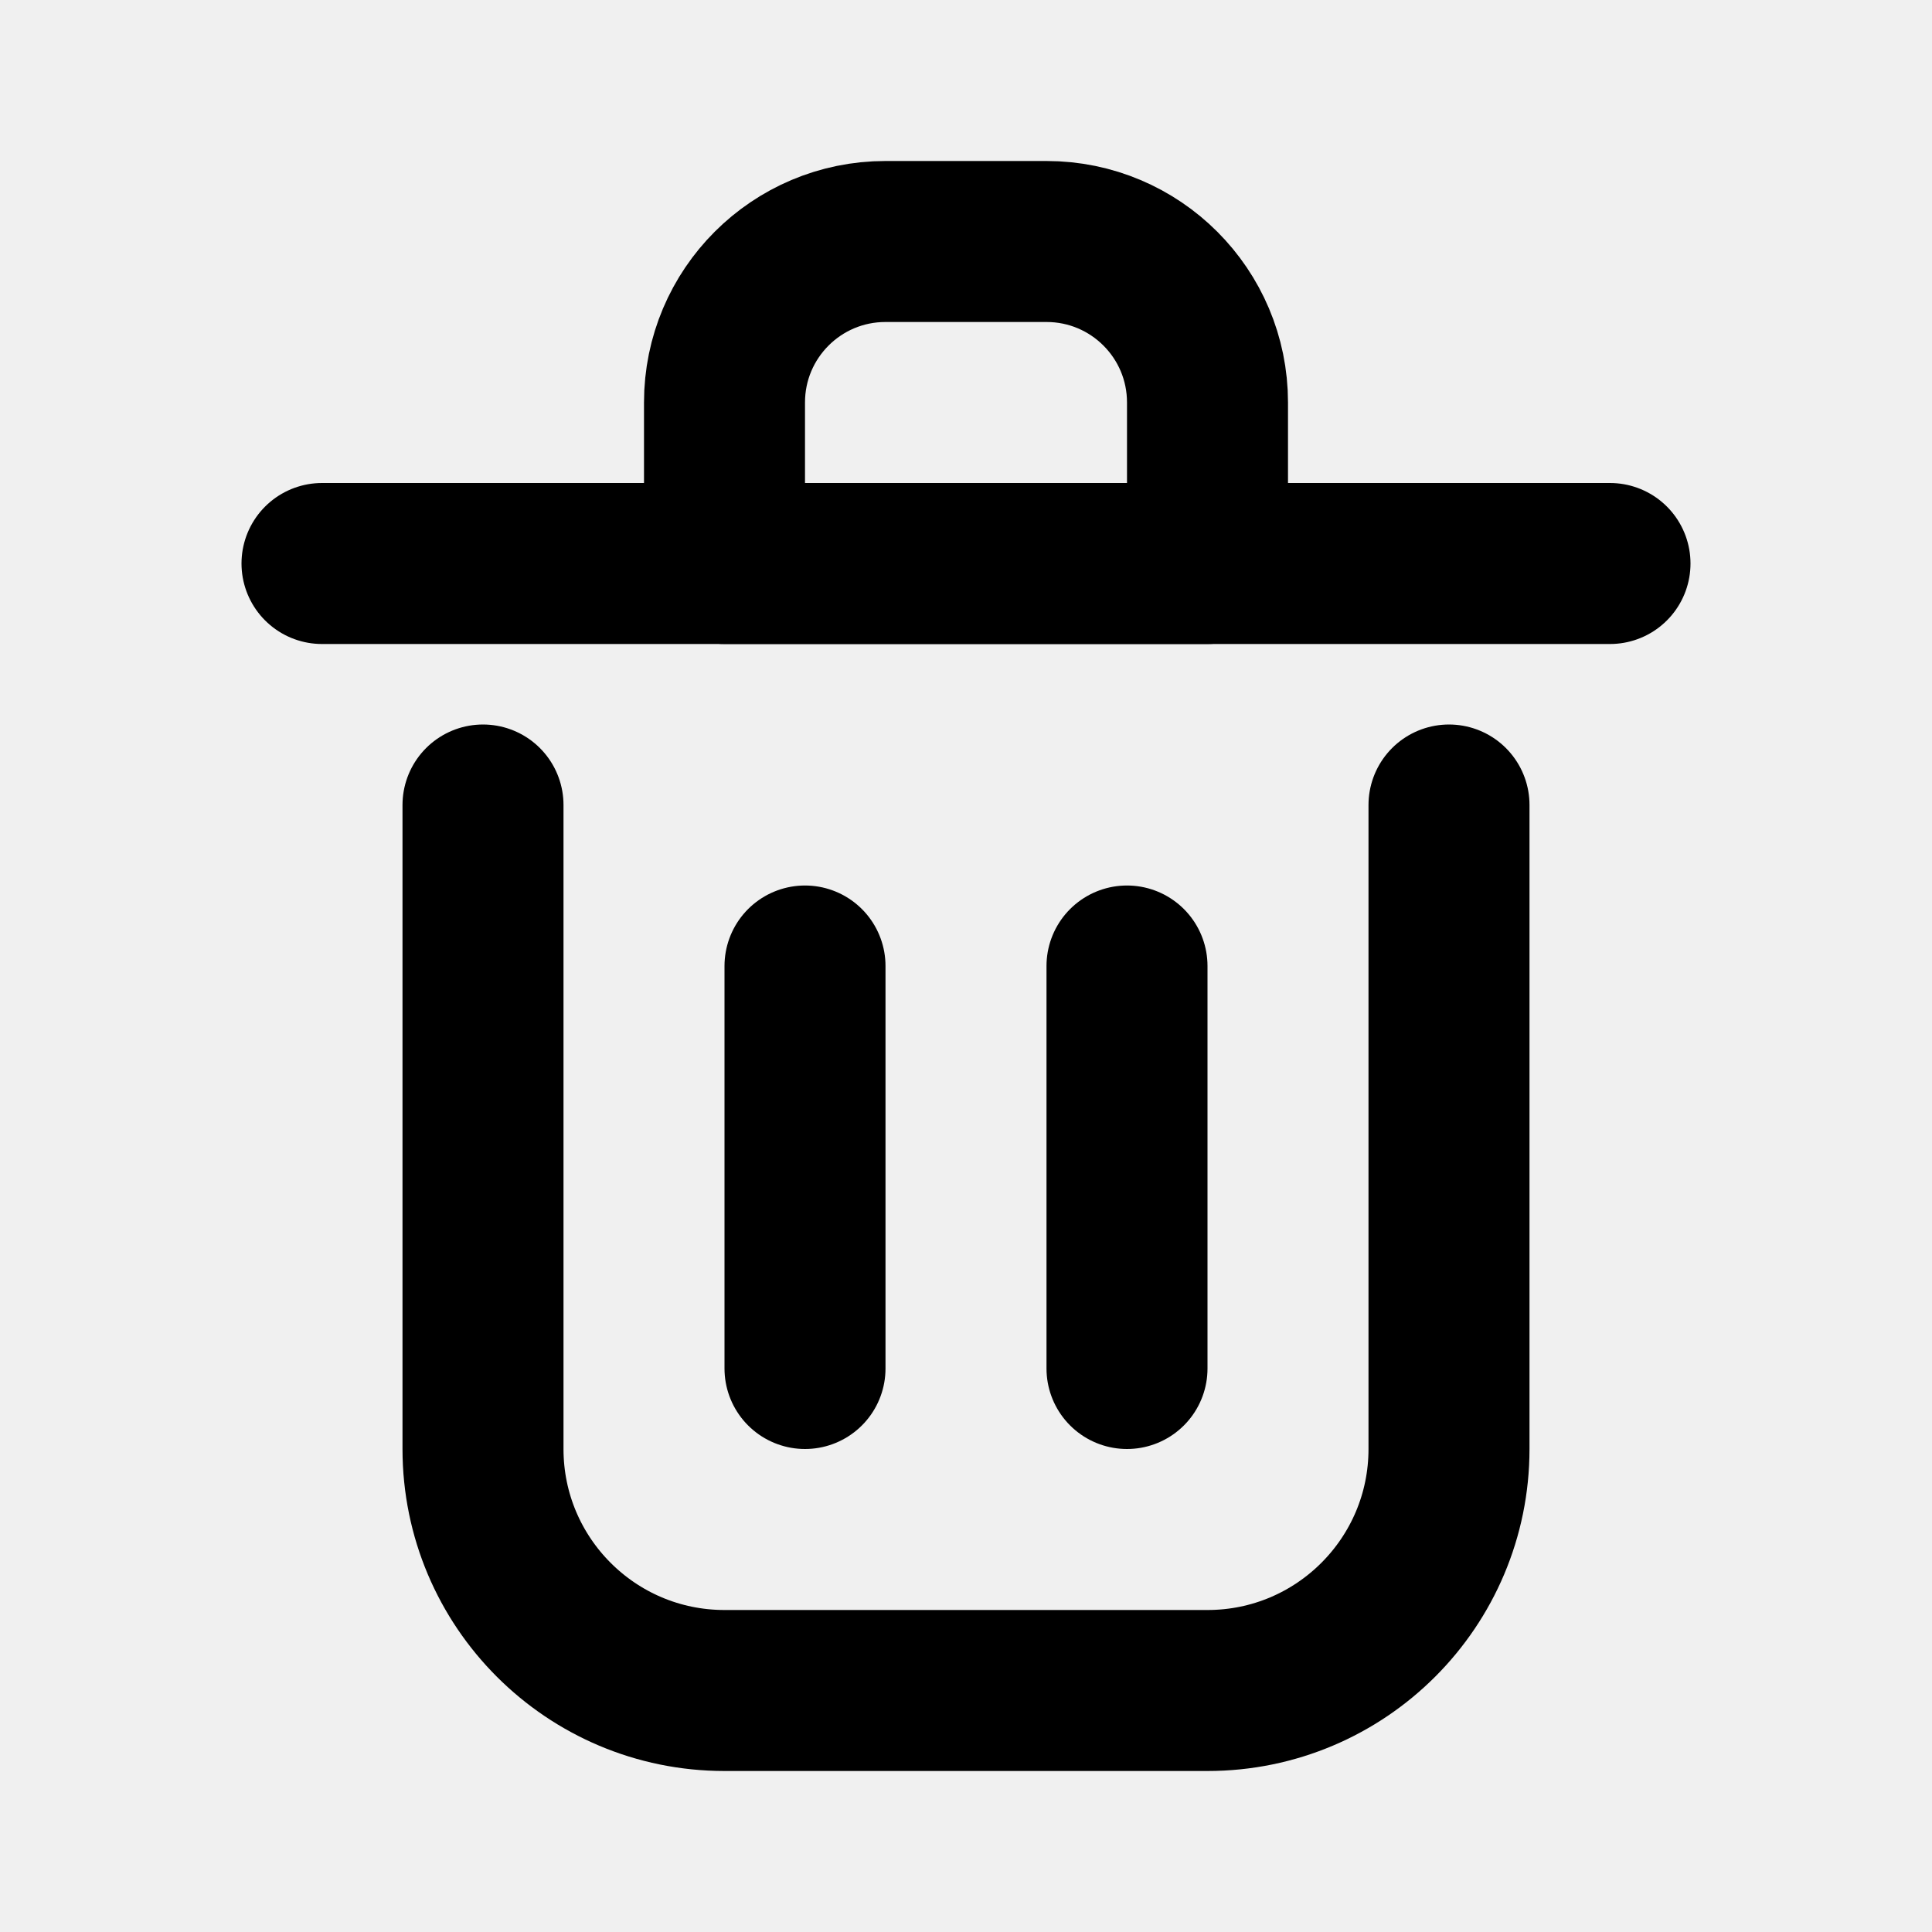
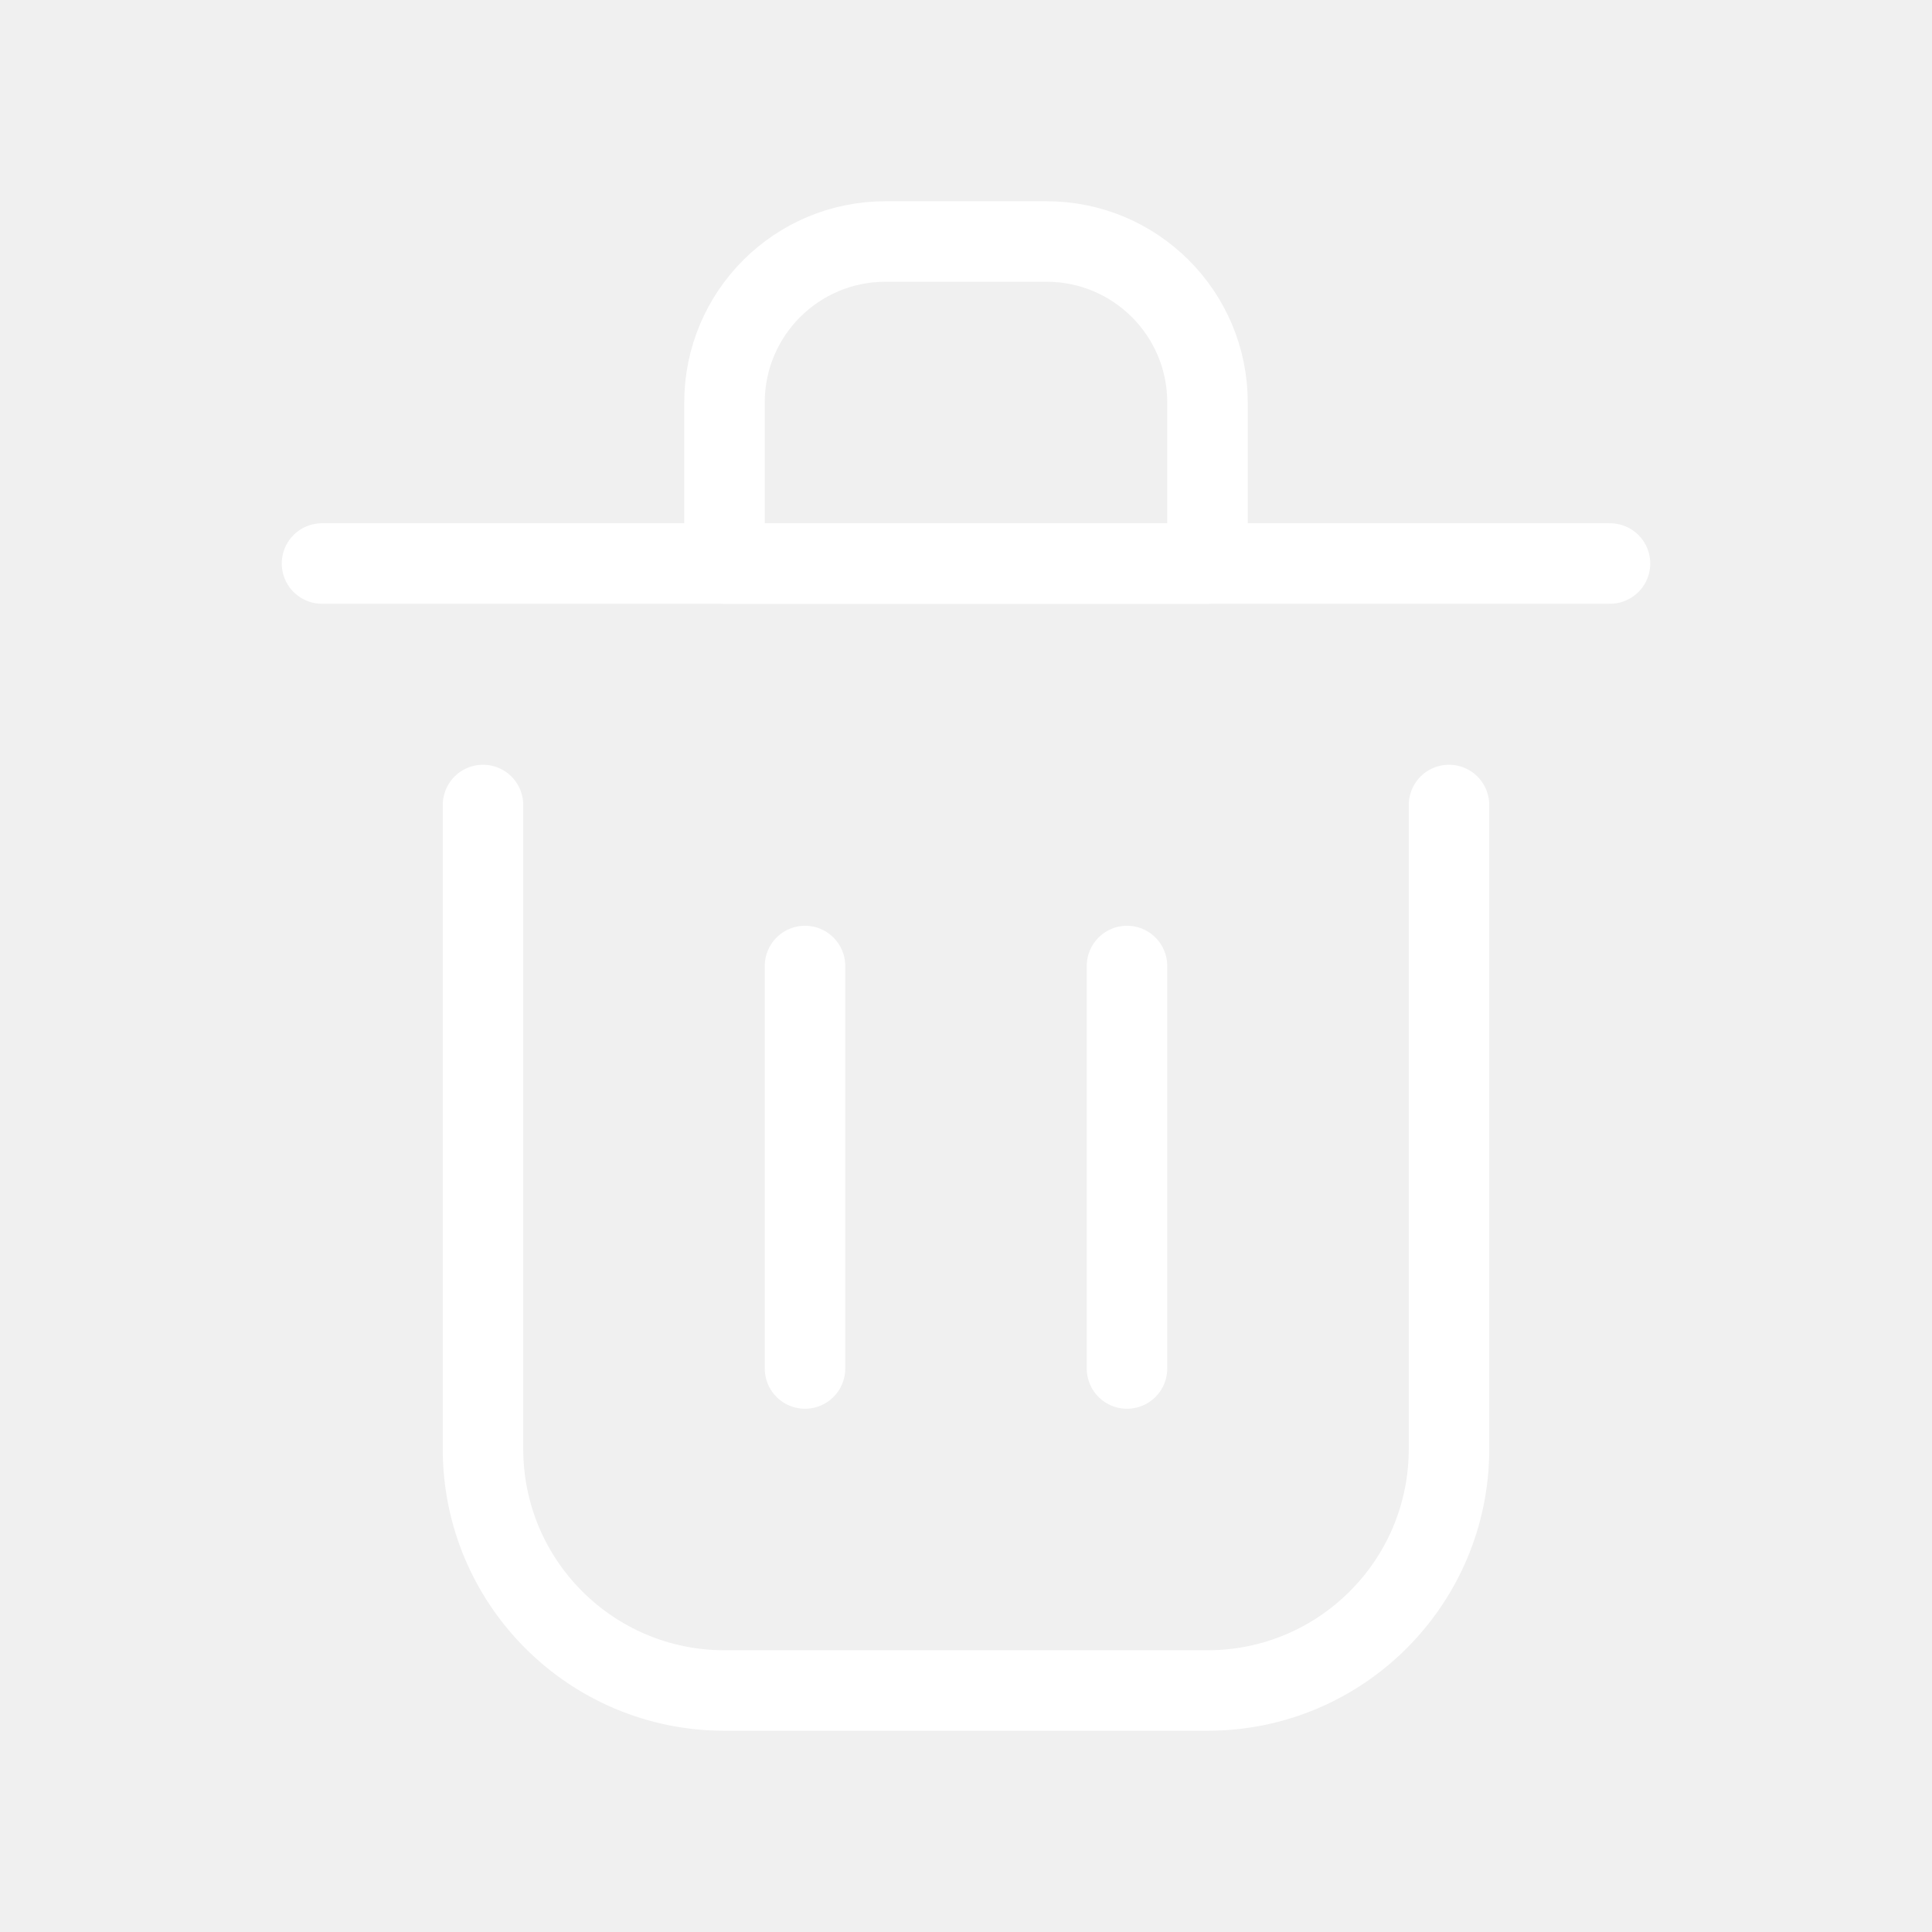
<svg xmlns="http://www.w3.org/2000/svg" width="800px" height="800px" viewBox="0 0 24 24" fill="none">
-   <path d="M10 12V17" stroke="#000000" stroke-width="2" stroke-linecap="round" stroke-linejoin="round" />
-   <path d="M14 12V17" stroke="#000000" stroke-width="2" stroke-linecap="round" stroke-linejoin="round" />
-   <path d="M4 7H20" stroke="#000000" stroke-width="2" stroke-linecap="round" stroke-linejoin="round" />
-   <path d="M6 10V18C6 19.657 7.343 21 9 21H15C16.657 21 18 19.657 18 18V10" stroke="#000000" stroke-width="2" stroke-linecap="round" stroke-linejoin="round" />
-   <path d="M9 5C9 3.895 9.895 3 11 3H13C14.105 3 15 3.895 15 5V7H9V5Z" stroke="#000000" stroke-width="2" stroke-linecap="round" stroke-linejoin="round" />
+   <path d="M10 12V17" stroke="#FFFFFF" stroke-width="1" stroke-linecap="round" stroke-linejoin="round" />
+   <path d="M14 12V17" stroke="#FFFFFF" stroke-width="1" stroke-linecap="round" stroke-linejoin="round" />
+   <path d="M4 7H20" stroke="#FFFFFF" stroke-width="1" stroke-linecap="round" stroke-linejoin="round" />
+   <path d="M6 10V18C6 19.657 7.343 21 9 21H15C16.657 21 18 19.657 18 18V10" stroke="#FFFFFF" stroke-width="1" stroke-linecap="round" stroke-linejoin="round" />
+   <path d="M9 5C9 3.895 9.895 3 11 3H13C14.105 3 15 3.895 15 5V7H9V5Z" stroke="#FFFFFF" stroke-width="1" stroke-linecap="round" stroke-linejoin="round" />
</svg>
